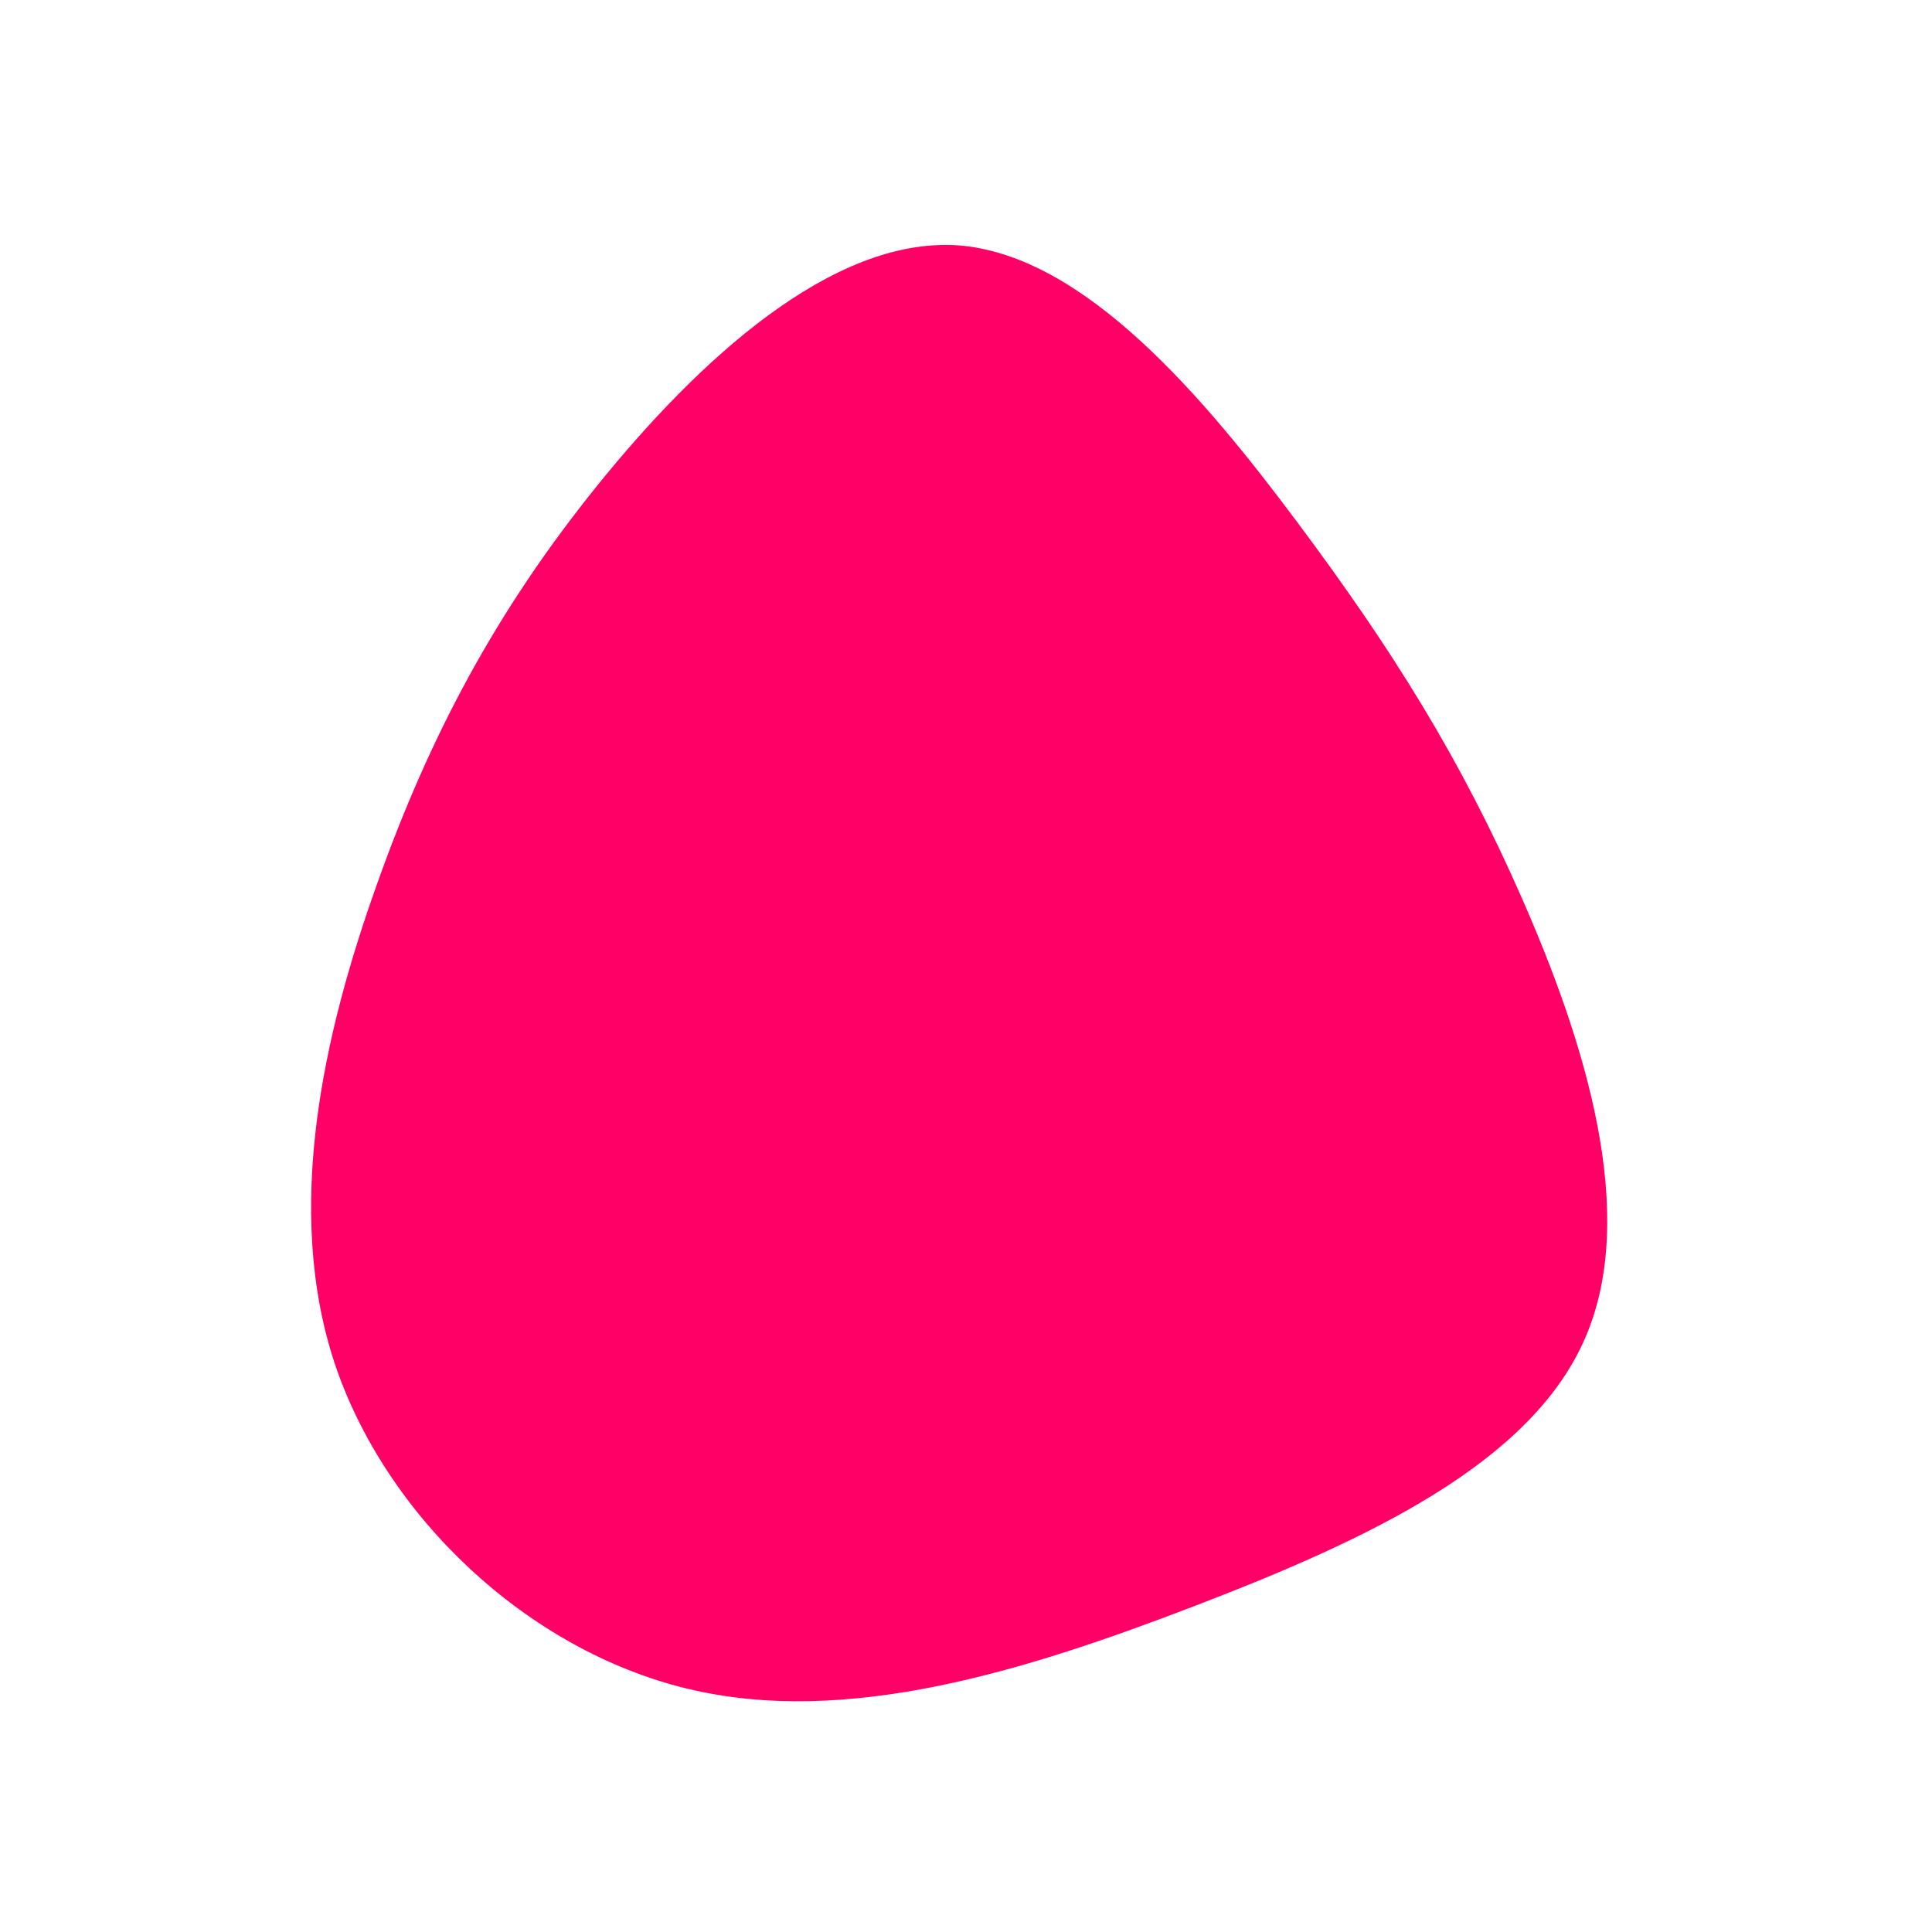
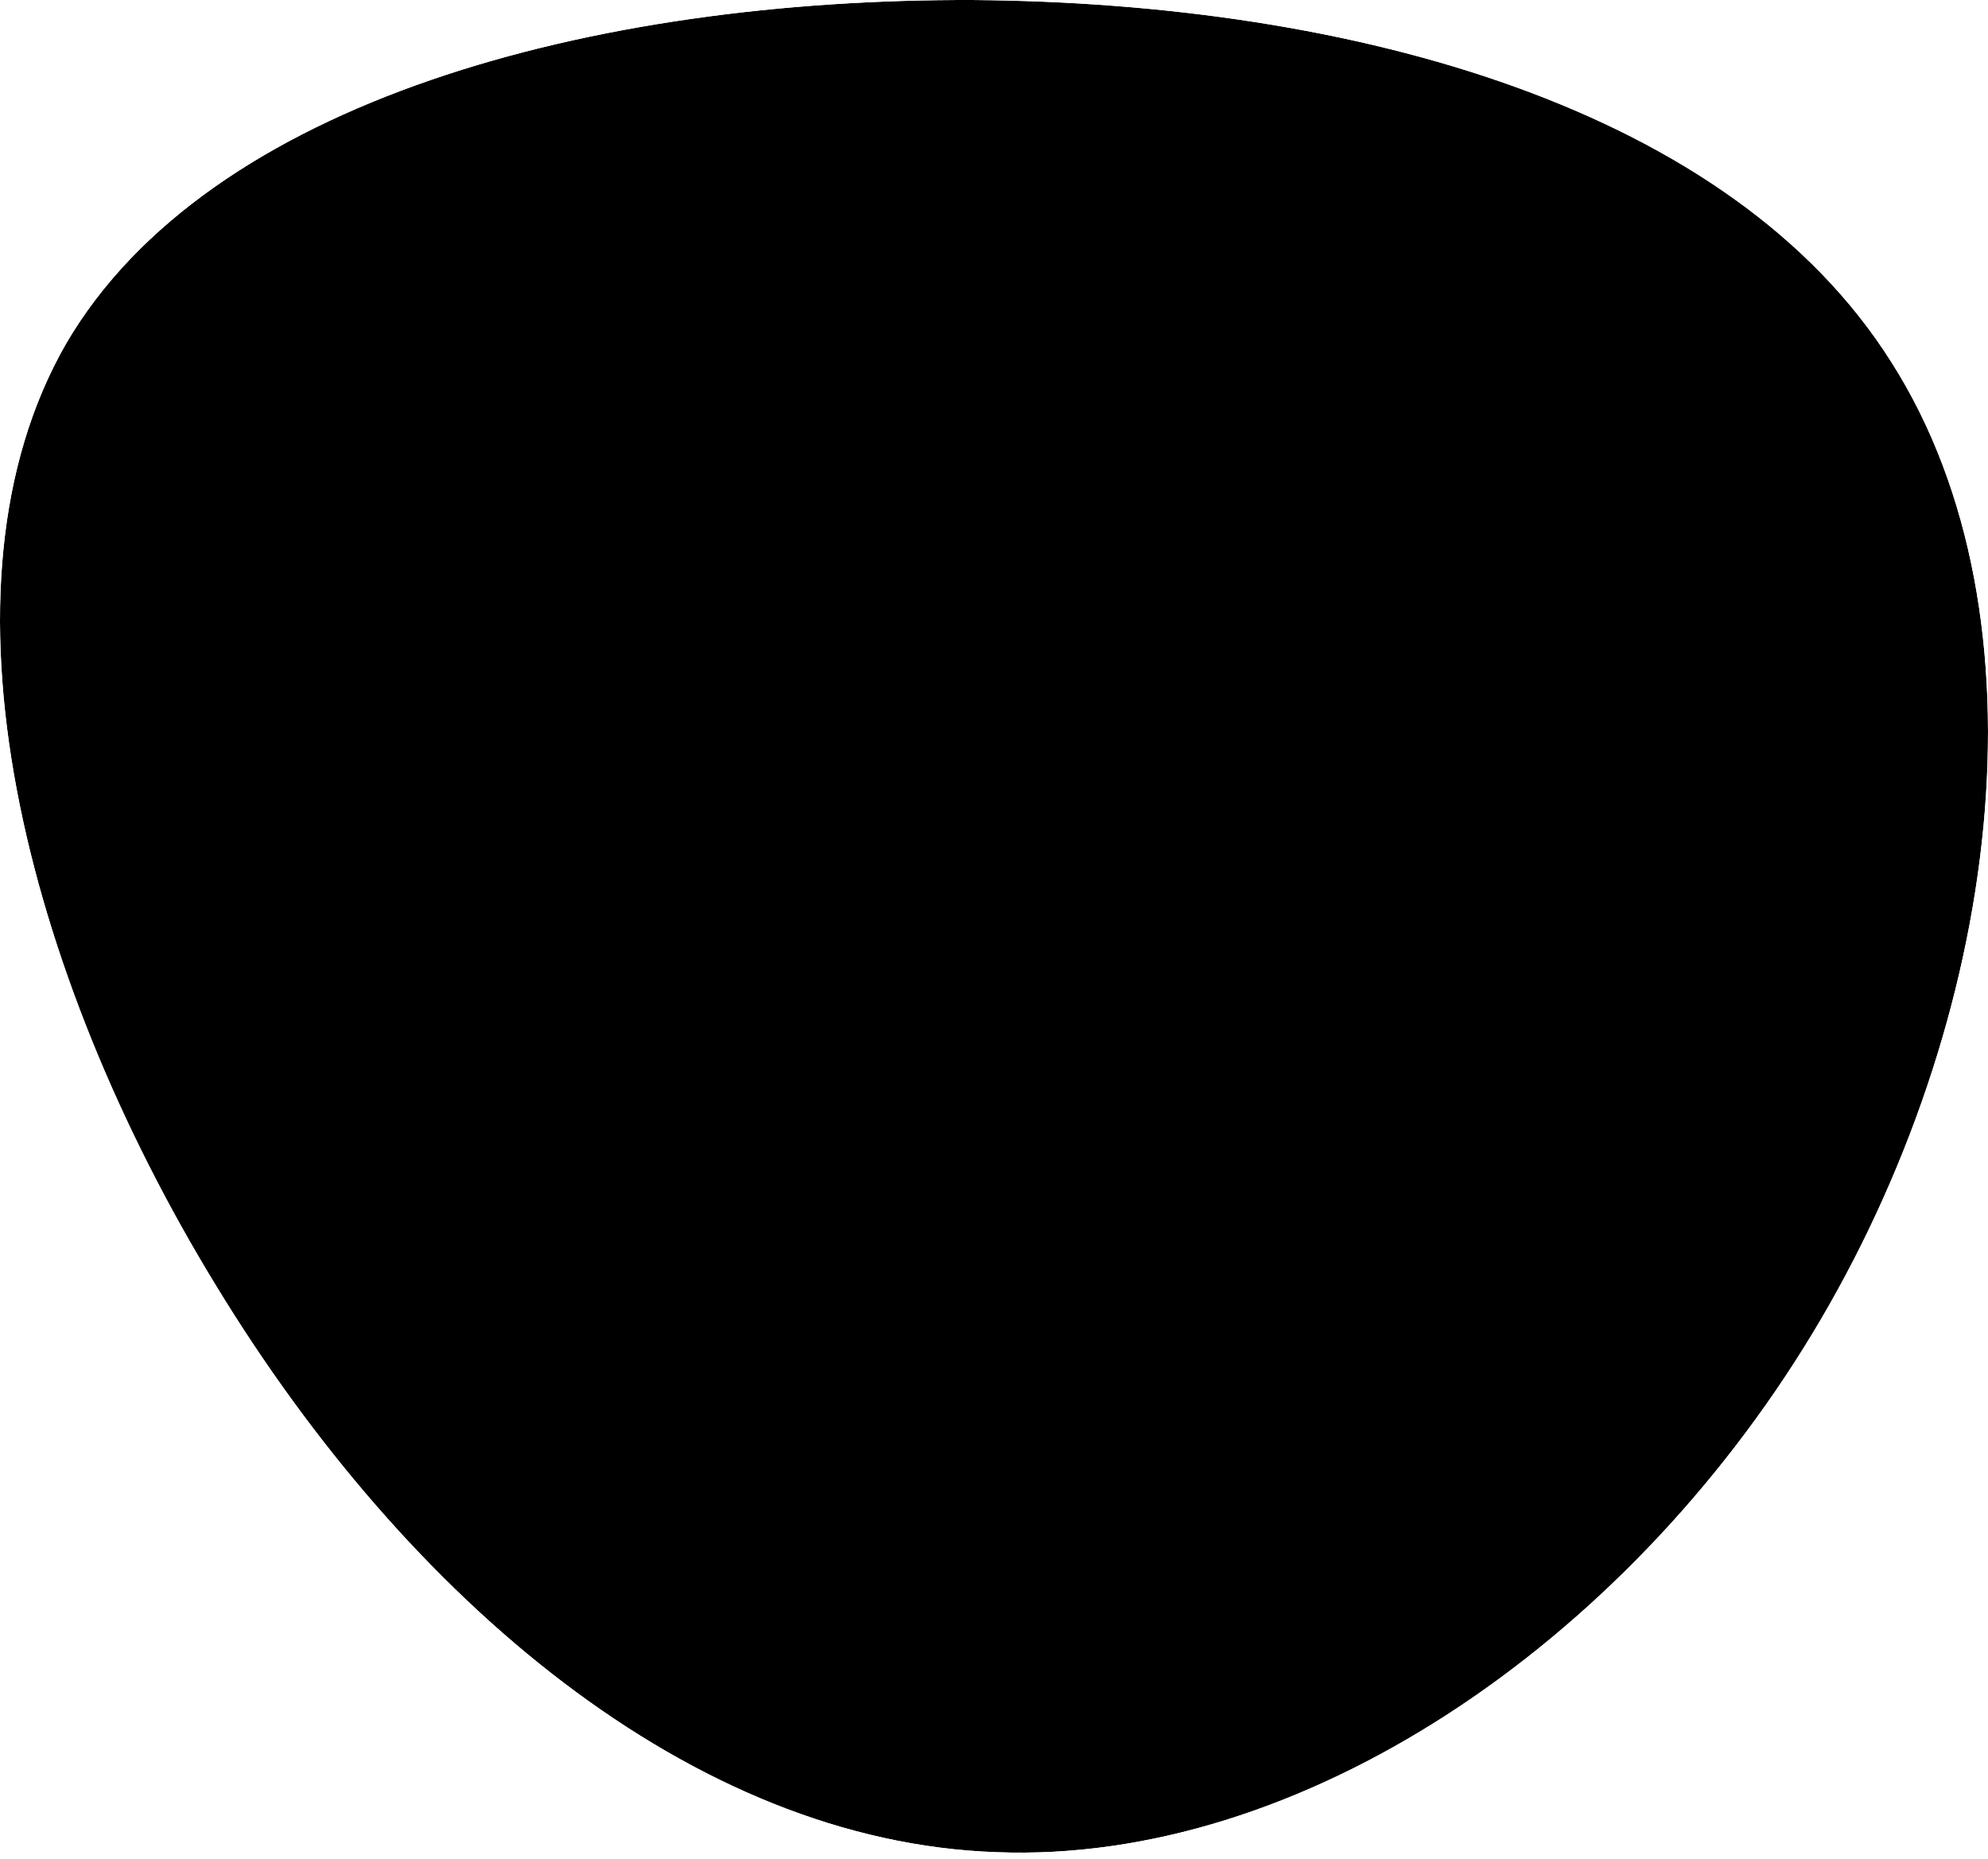
- <svg xmlns="http://www.w3.org/2000/svg" viewBox="0 0 200 200">
-   <path fill="#FF0066" d="M34.4,-45.8C44.1,-32.8,51.2,-21.5,57.6,-6.9C64,7.7,69.7,25.6,64.1,38.5C58.5,51.5,41.5,59.4,23.8,66.2C6.1,73,-12.4,78.8,-28.9,74.8C-45.4,70.8,-60.1,57,-65.4,41C-70.6,25.1,-66.5,7,-61,-8.4C-55.5,-23.9,-48.6,-36.8,-38.2,-49.7C-27.8,-62.6,-13.9,-75.5,-0.8,-74.6C12.3,-73.6,24.7,-58.8,34.4,-45.8Z" transform="translate(100 100)" />
+ <svg xmlns="http://www.w3.org/2000/svg" viewBox="0 0 200 187">
+   <mask id="mask0" mask-type="alpha">
+     <path d="M190.312 36.488C206.582 62.119 201.309 102.826 182.328 134.186C163.346 165.547          130.807 187.559 100.226 186.353C69.645 185.297 41.023 161.023 21.74 129.362C2.458          97.851 -7.485 59.103 6.676 34.528C20.987 10.103 59.703 -0.149 97.967          0.002C136.23 0.303 174.193 10.857 190.312 36.488Z" />
+   </mask>
+   <g mask="url(#mask0)">
+     <path d="M190.312 36.488C206.582 62.119 201.309 102.826 182.328 134.186C163.346          165.547 130.807 187.559 100.226 186.353C69.645 185.297 41.023 161.023 21.74          129.362C2.458 97.851 -7.485 59.103 6.676 34.528C20.987 10.103 59.703          -0.149 97.967 0.002C136.23 0.303 174.193 10.857 190.312 36.488Z" />
+     <image href="" />
+   </g>
</svg>
